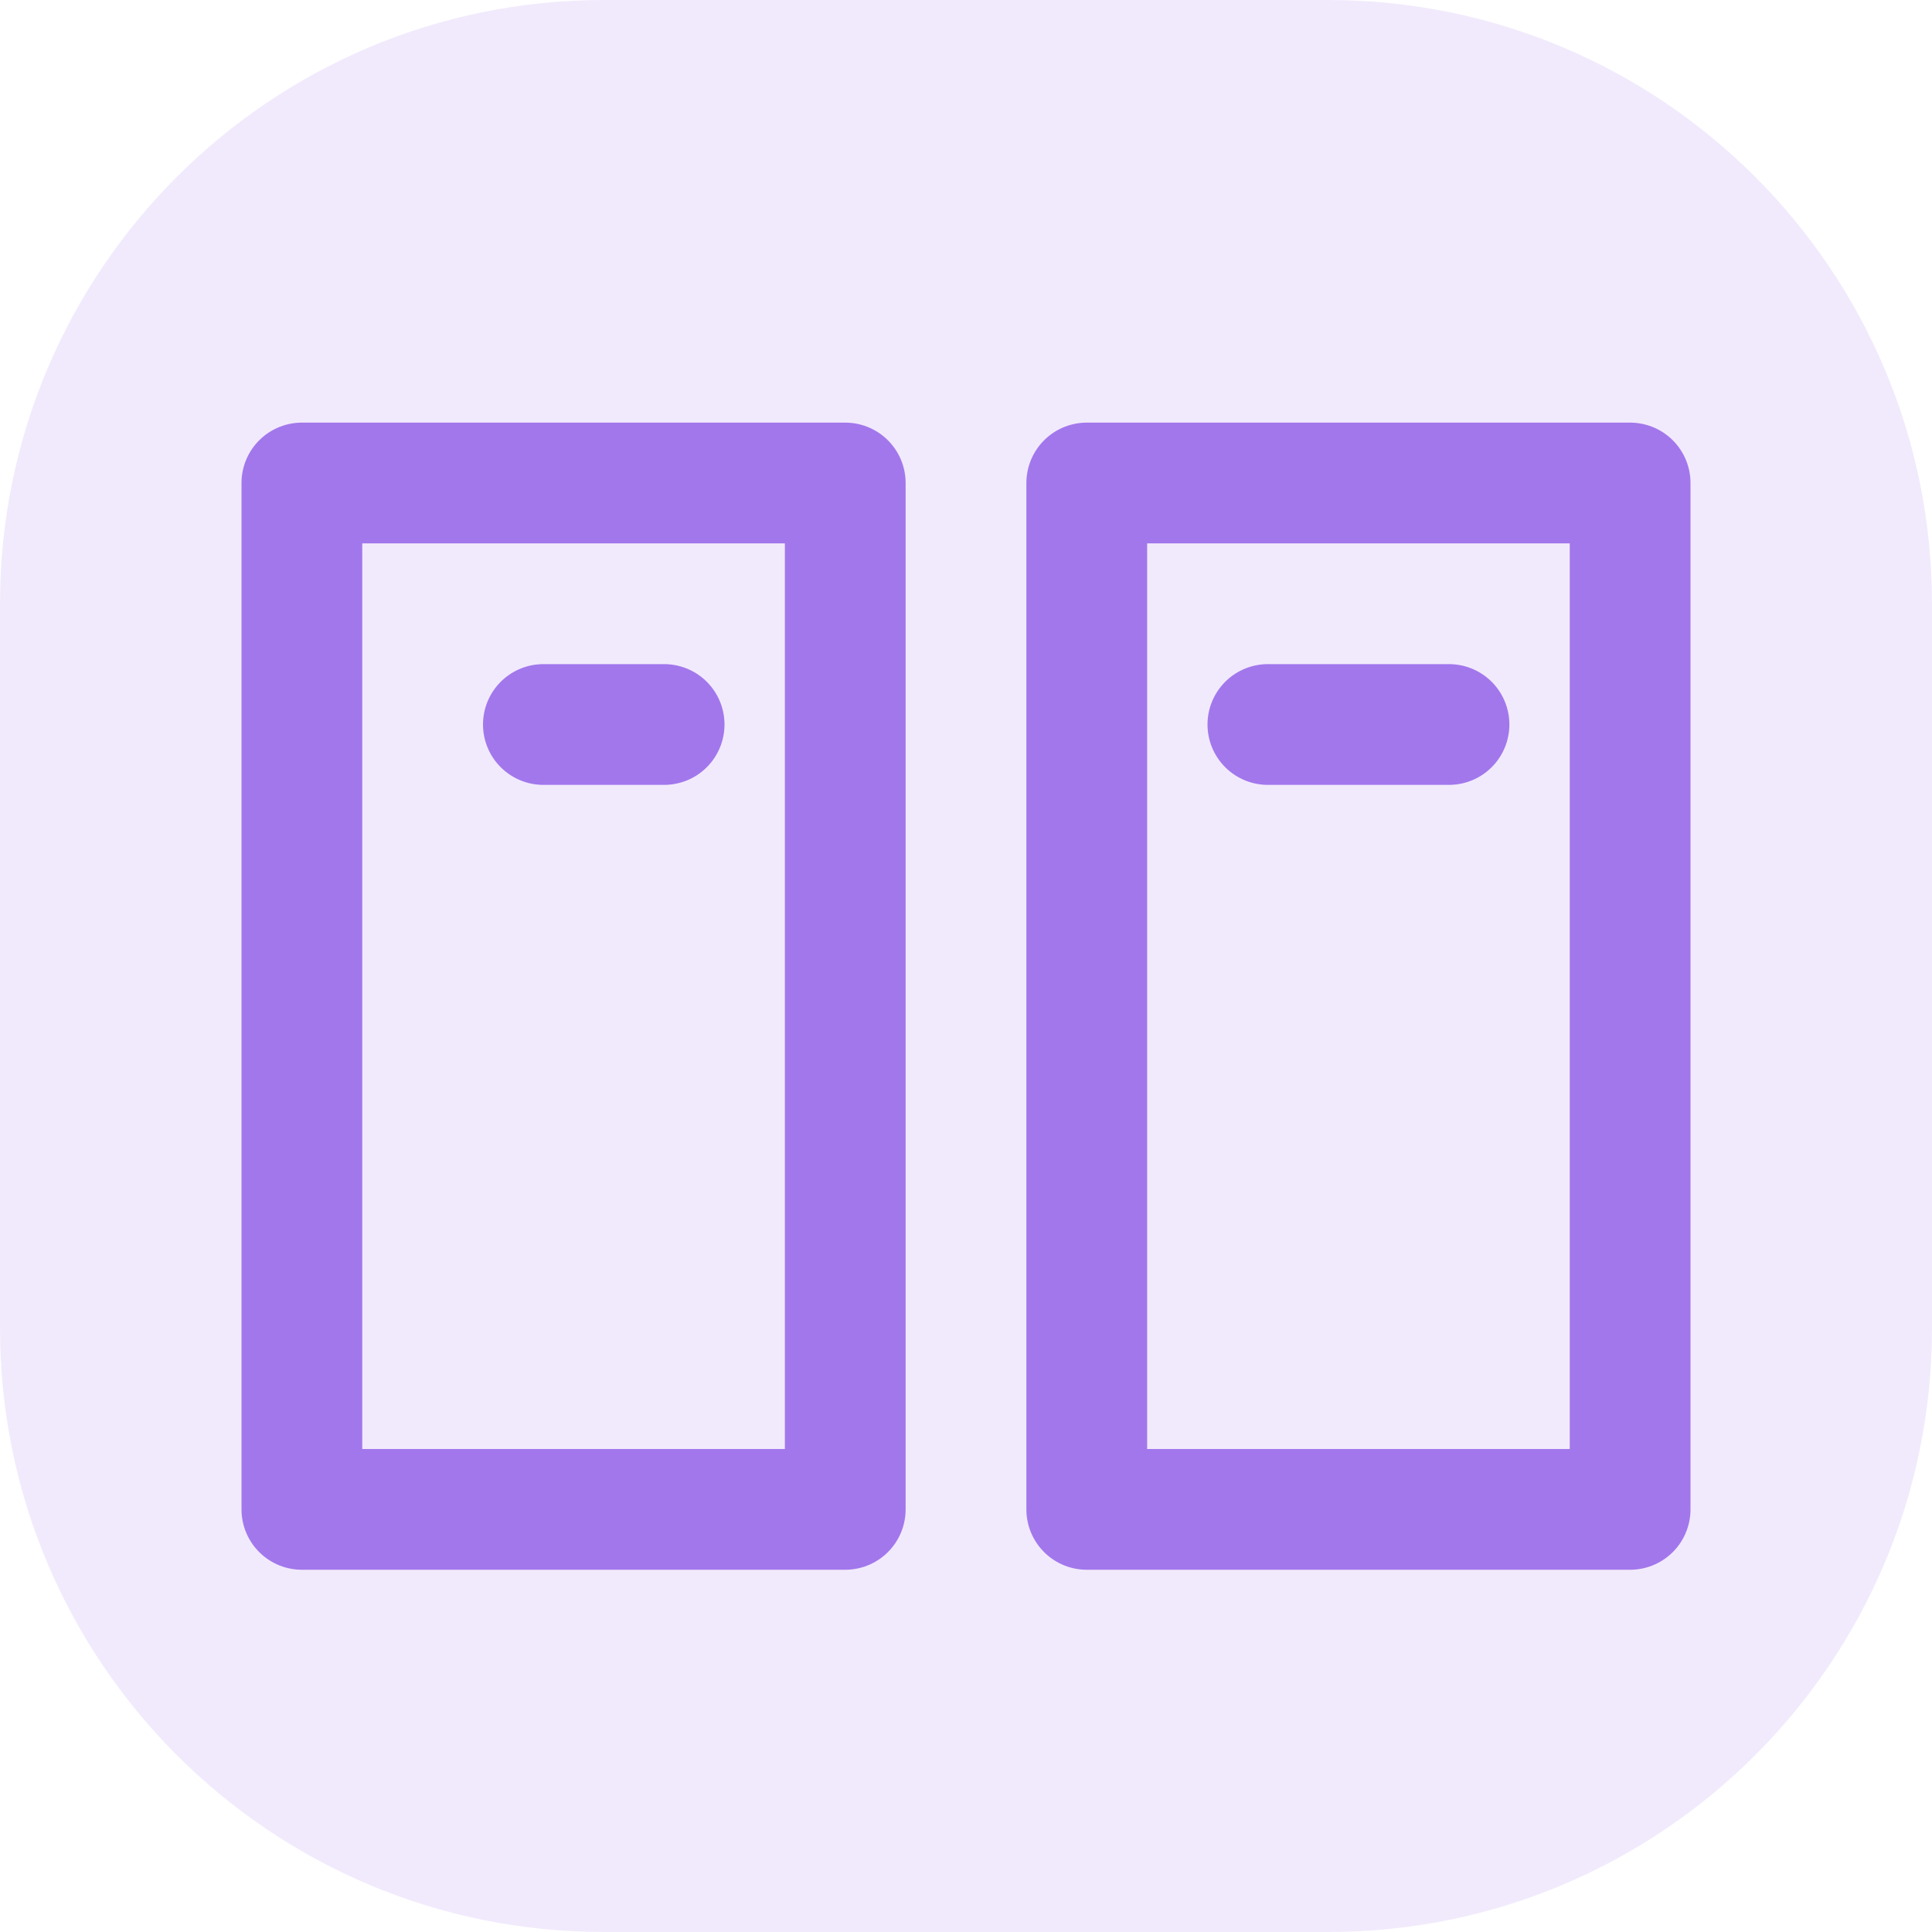
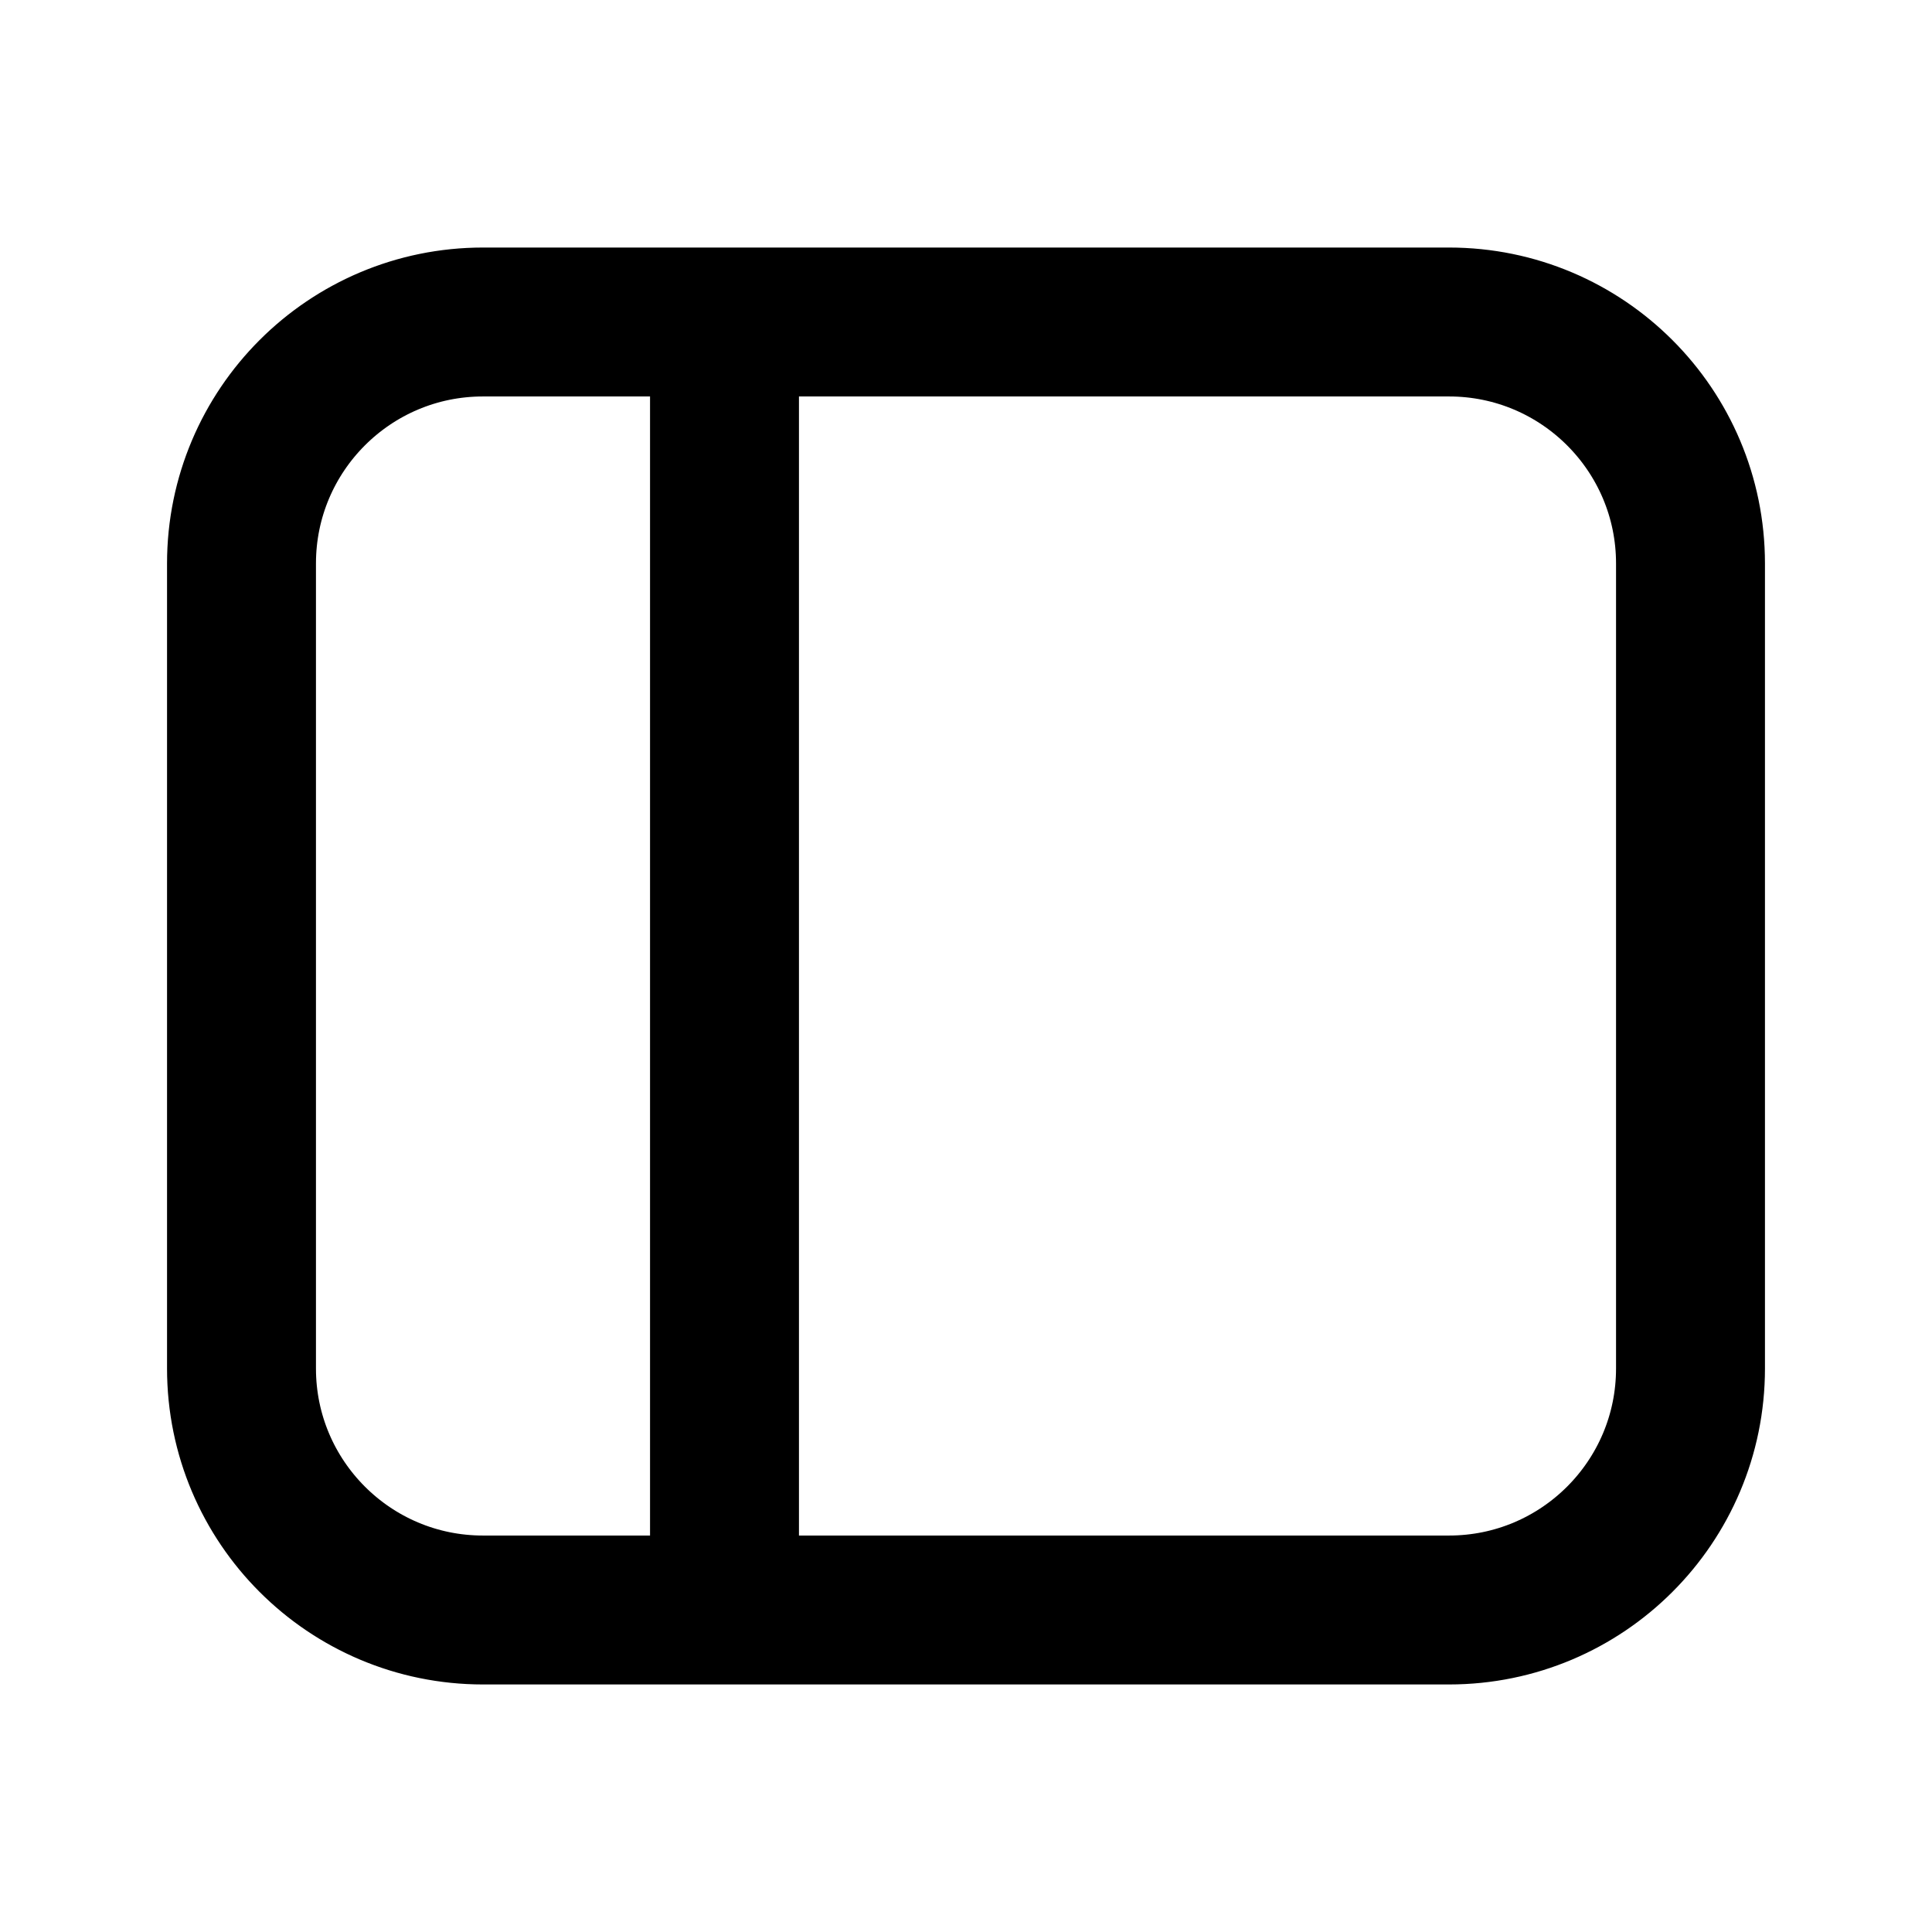
- <svg xmlns="http://www.w3.org/2000/svg" viewBox="0 0 32 32">
-   <rect width="32" height="32" rx="10" fill="#a277ec" fill-opacity=".16" />
-   <path d="M5 8h9v17H5z M18 8h9v17h-9z M9 12h2 M21 12h3" fill="none" stroke="#a277ec" stroke-width="2" stroke-linecap="round" stroke-linejoin="round" />
+ <svg xmlns="http://www.w3.org/2000/svg" viewBox="0 0 24 24" fill="none" stroke="currentColor" stroke-width="1.85" stroke-linecap="round" stroke-linejoin="round">
+   <path d="M6 4h12a3 3 0 0 1 3 3v10a3 3 0 0 1-3 3H6a3 3 0 0 1-3-3V7a3 3 0 0 1 3-3Zm3 0v16" />
</svg>
